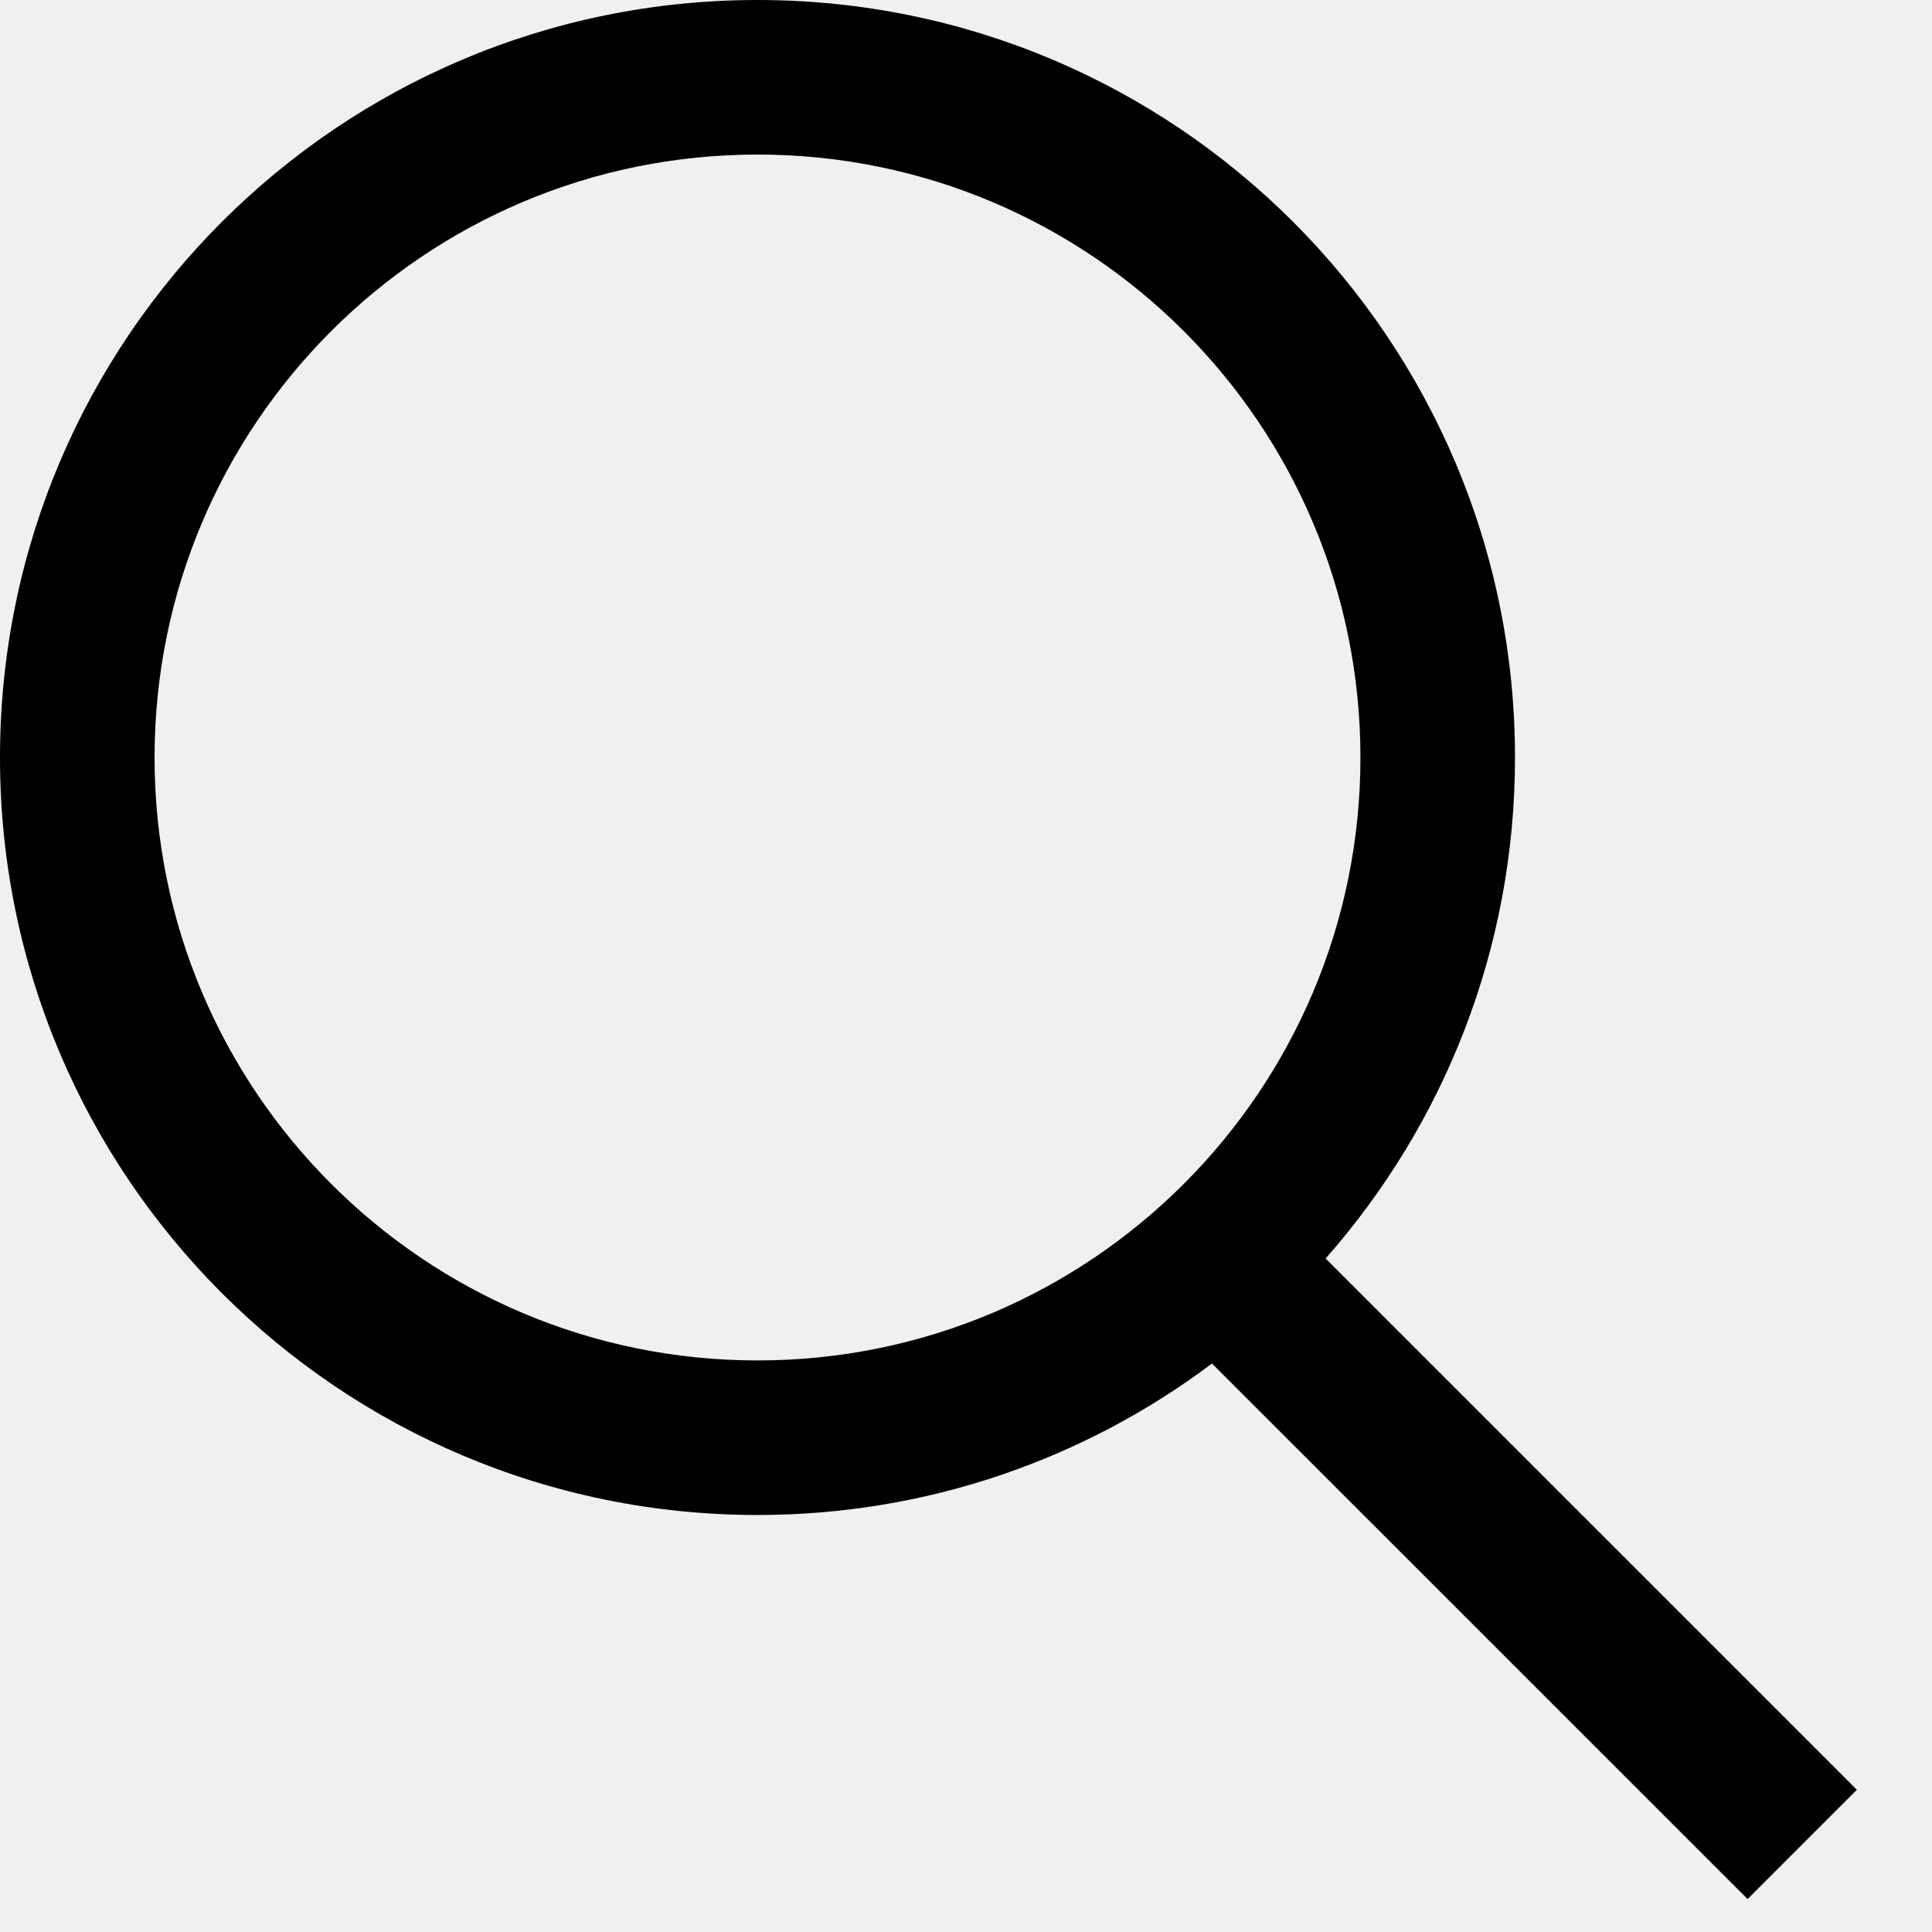
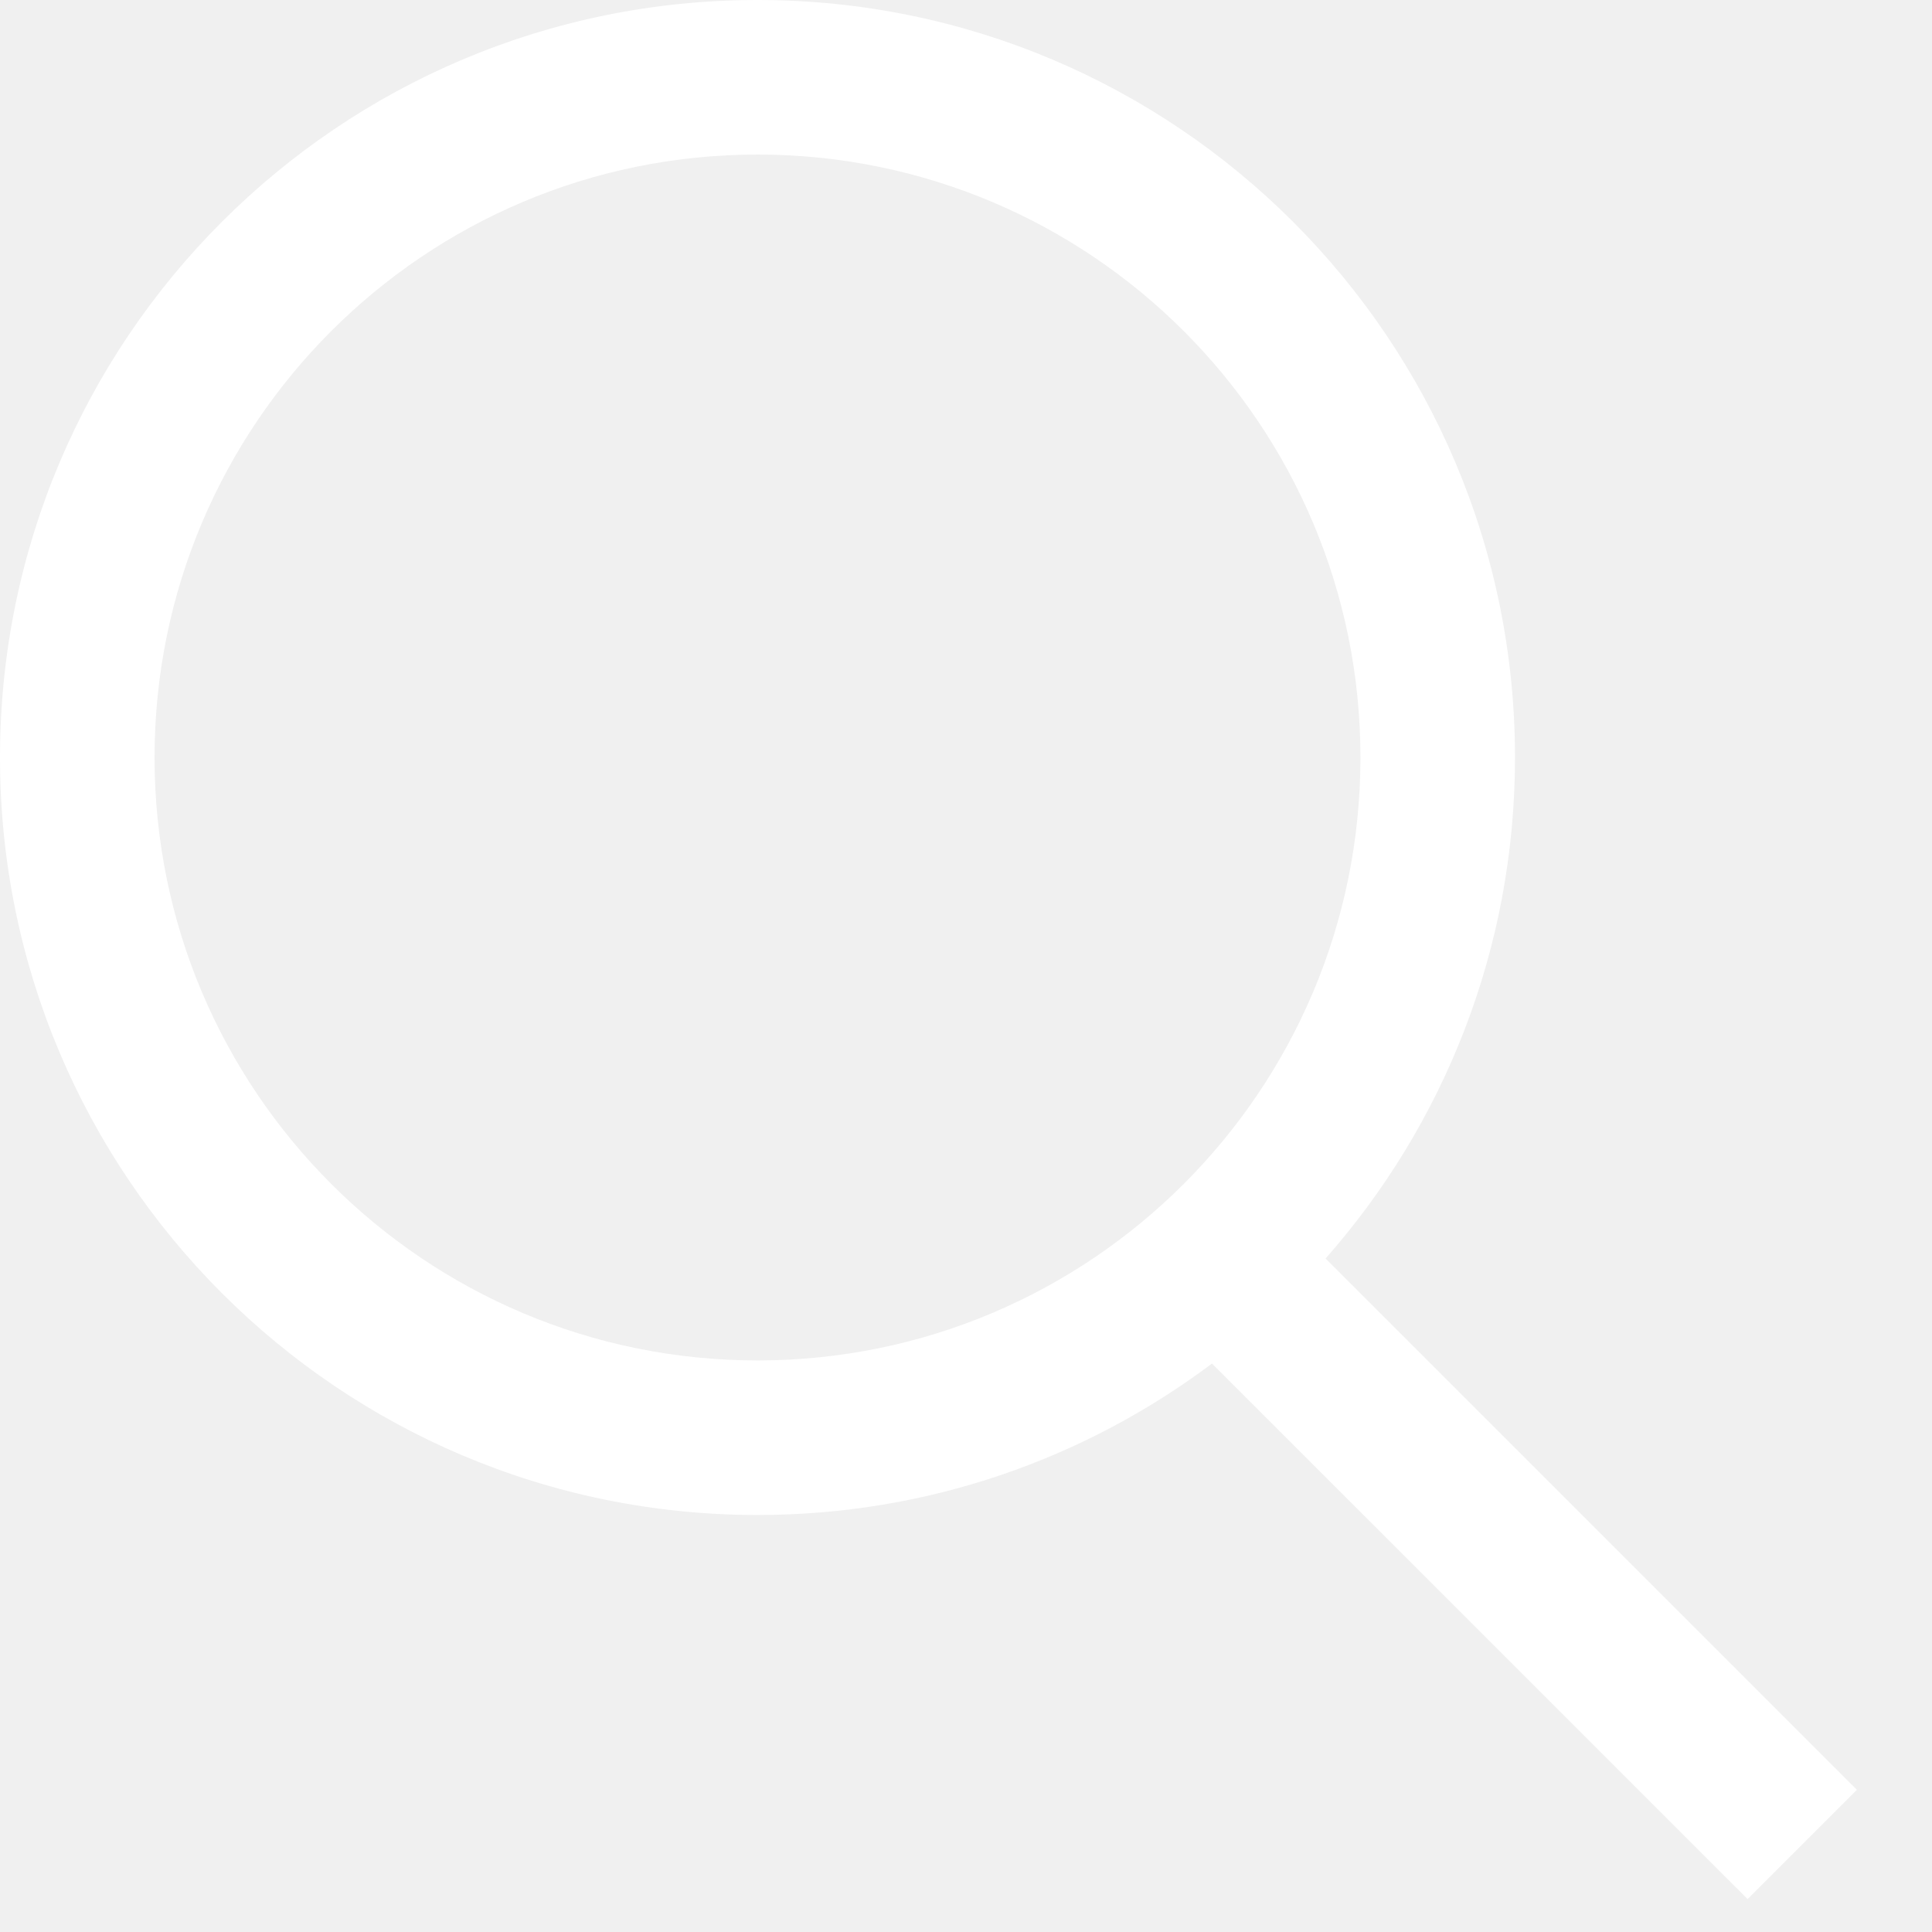
<svg xmlns="http://www.w3.org/2000/svg" width="24" height="24" viewBox="0 0 25 25" fill="none">
-   <path fill-rule="evenodd" clip-rule="evenodd" d="M17.604 9.802C17.604 14.111 14.111 17.604 9.802 17.604C5.493 17.604 2 14.111 2 9.802C2 5.493 5.493 2 9.802 2C14.111 2 17.604 5.493 17.604 9.802ZM15.683 17.644C14.045 18.874 12.009 19.604 9.802 19.604C4.388 19.604 0 15.215 0 9.802C0 4.388 4.388 0 9.802 0C15.215 0 19.604 4.388 19.604 9.802C19.604 12.288 18.678 14.557 17.153 16.285L24.028 23.16L22.614 24.574L15.683 17.644Z" fill="black" />
+   <path fill-rule="evenodd" clip-rule="evenodd" d="M17.604 9.802C17.604 14.111 14.111 17.604 9.802 17.604C5.493 17.604 2 14.111 2 9.802C2 5.493 5.493 2 9.802 2C14.111 2 17.604 5.493 17.604 9.802ZM15.683 17.644C14.045 18.874 12.009 19.604 9.802 19.604C4.388 19.604 0 15.215 0 9.802C0 4.388 4.388 0 9.802 0C15.215 0 19.604 4.388 19.604 9.802C19.604 12.288 18.678 14.557 17.153 16.285L24.028 23.16L22.614 24.574L15.683 17.644Z" fill="white" />
</svg>
